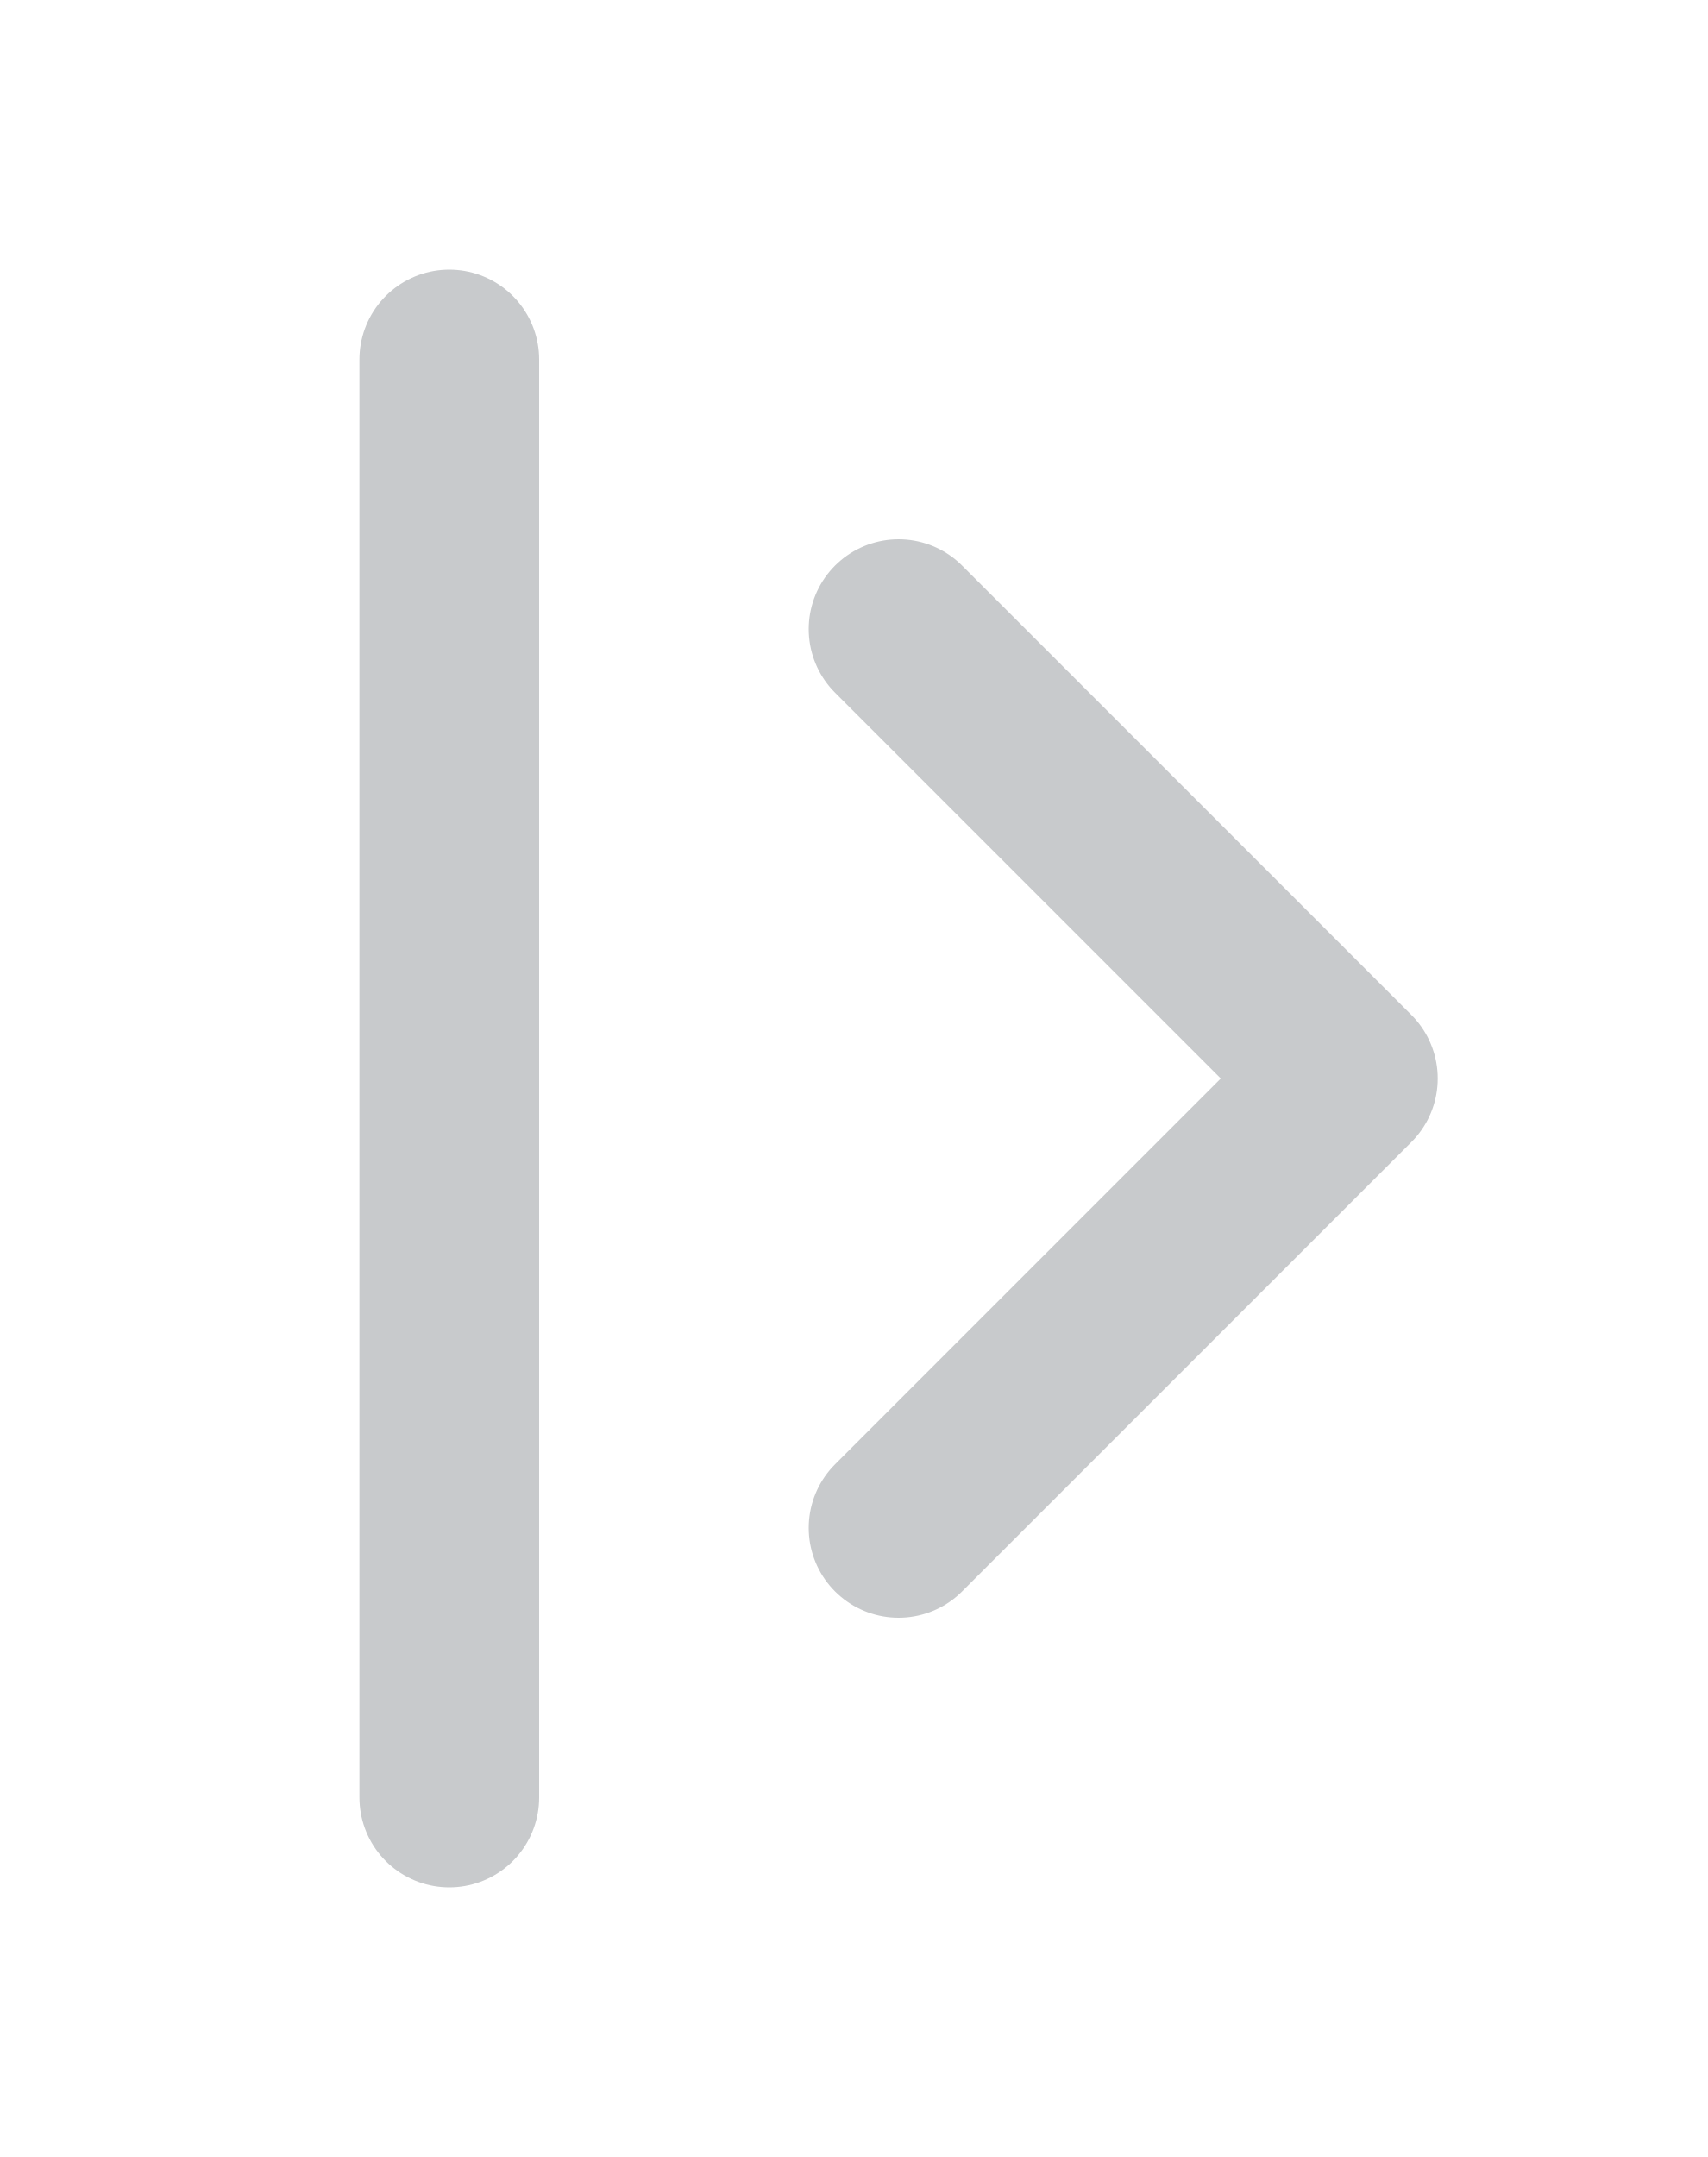
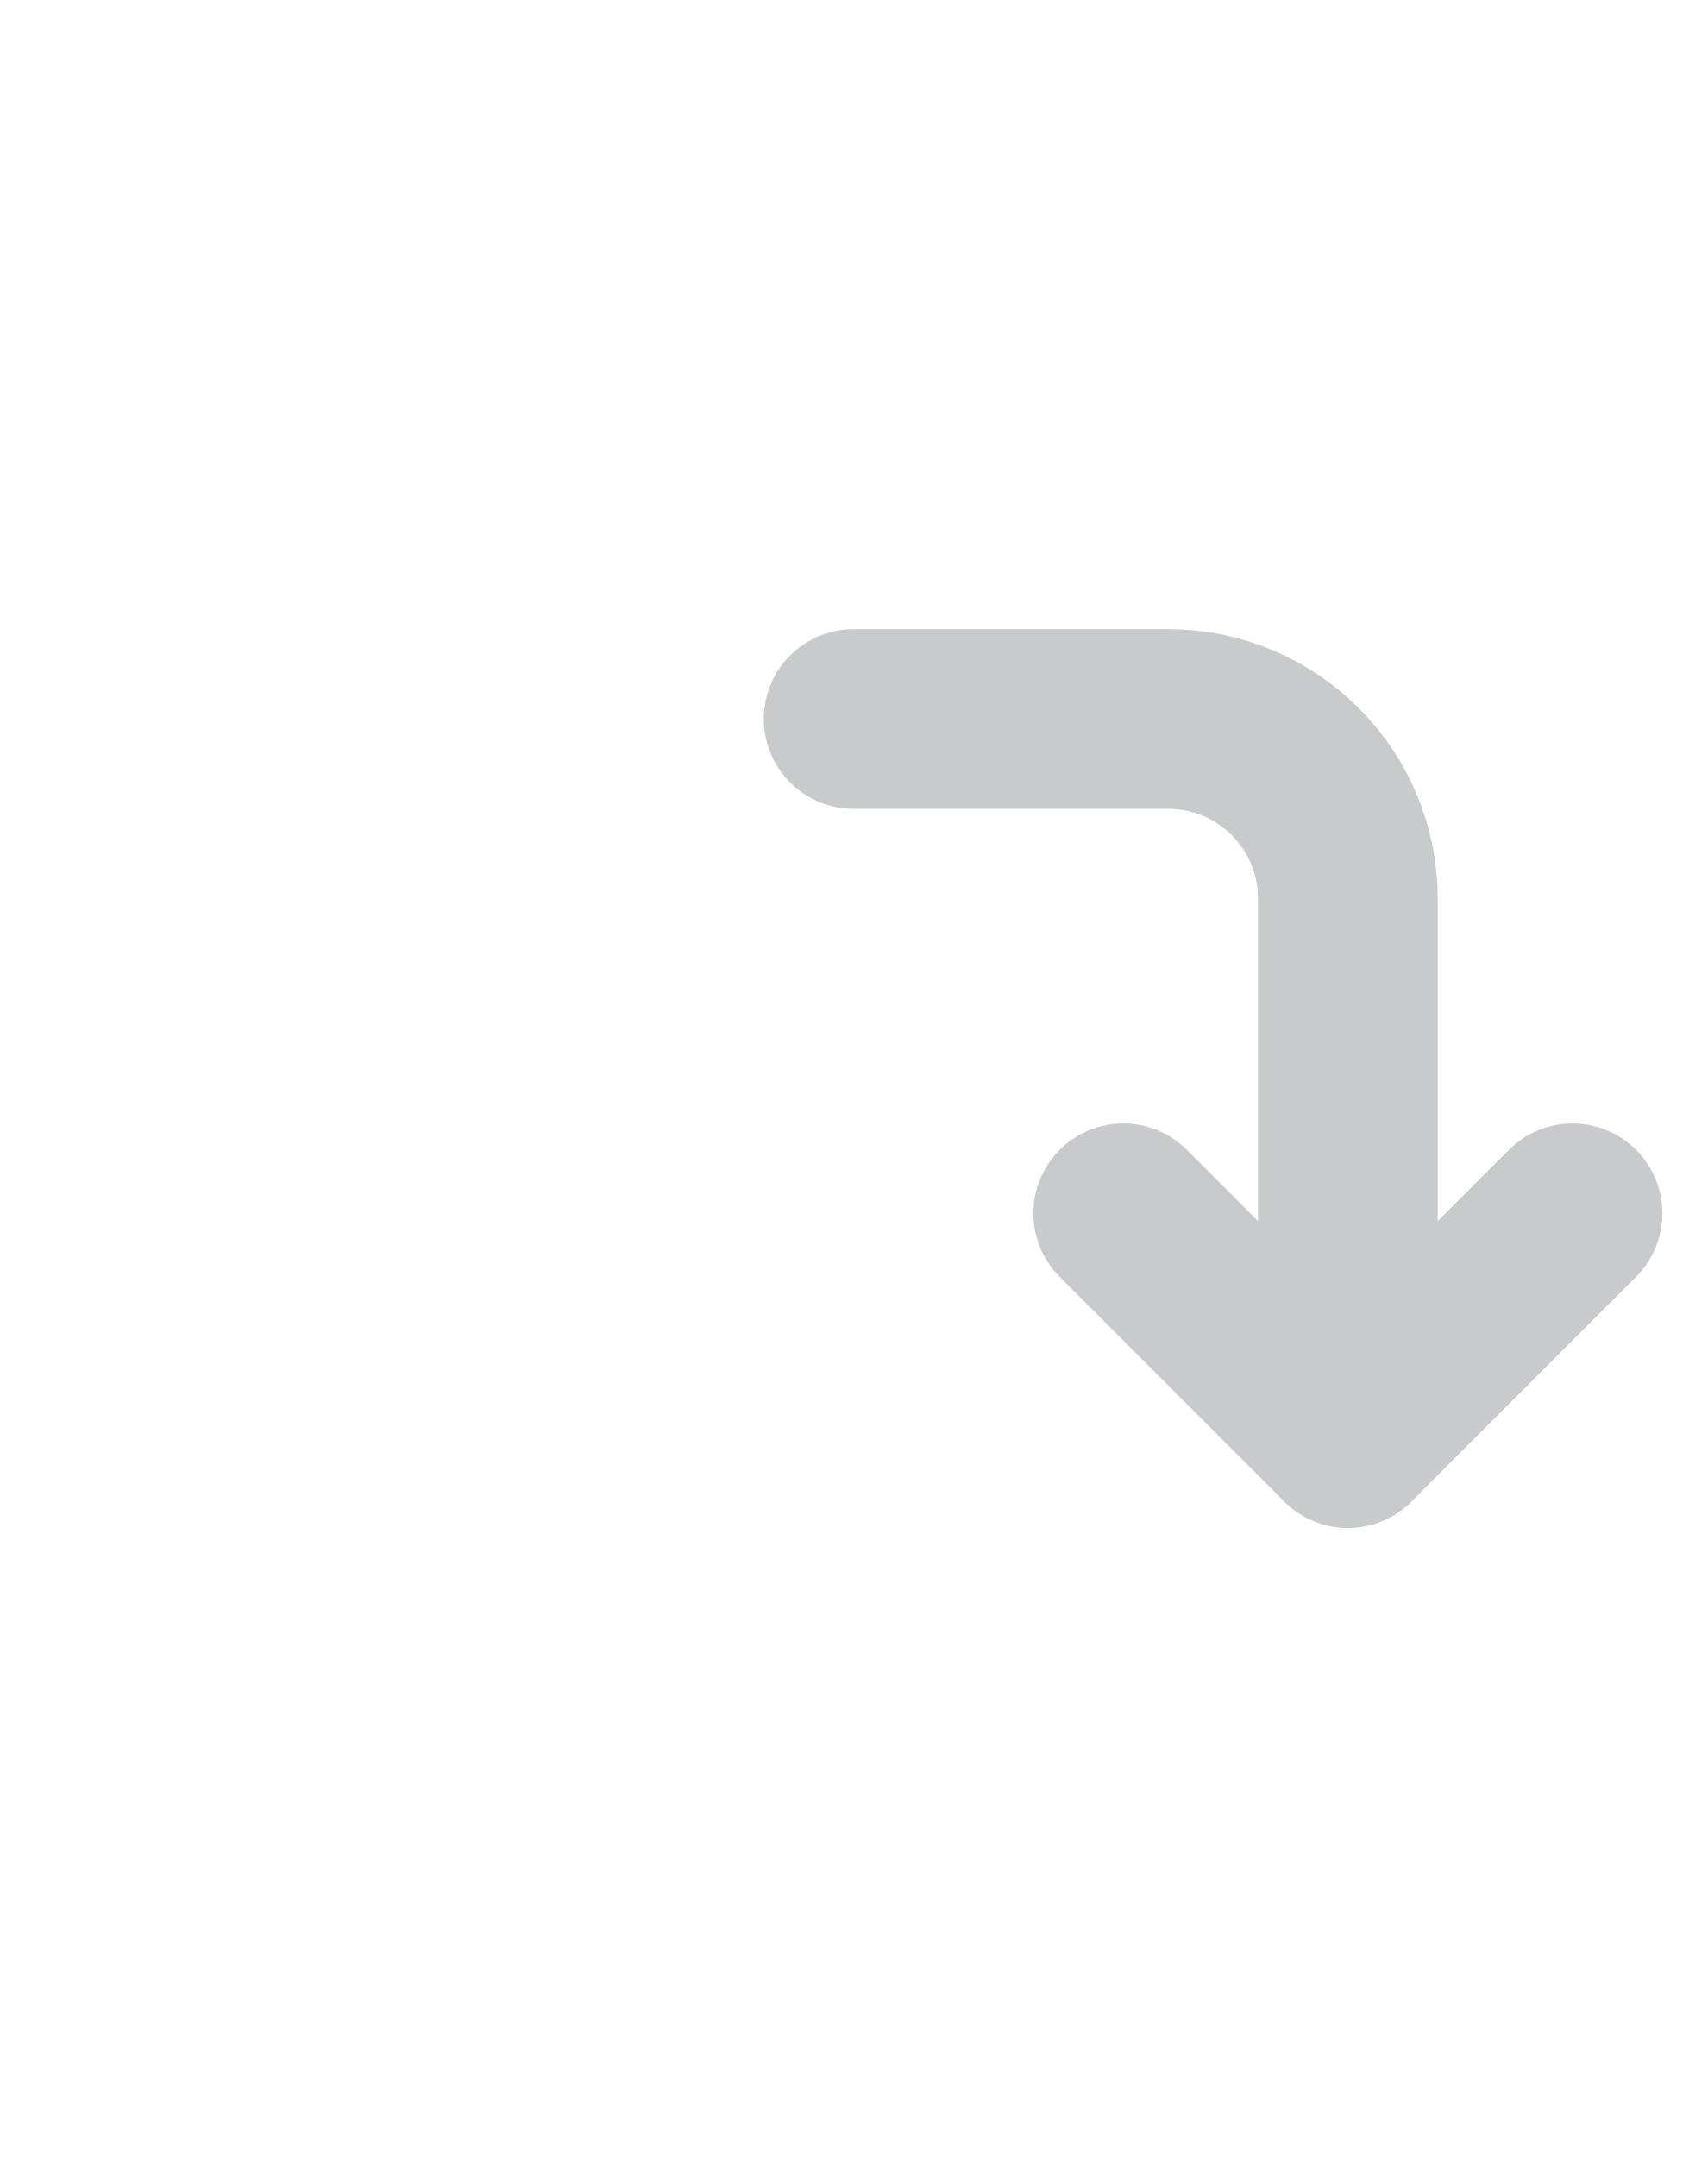
- <svg xmlns="http://www.w3.org/2000/svg" width="19" height="24" viewBox="0 0 19 24" fill="none" stroke="#c8cacc" stroke-width="2" stroke-linecap="round" stroke-linejoin="round" version="1.1" id="svg2">
-   <defs id="defs2" />
-   <path d="M 5,4 V 20" id="path1" />
-   <path d="m 10,7 5,5 -5,5" id="path2" />
+ <svg xmlns="http://www.w3.org/2000/svg" width="19" height="24" viewBox="0 0 19 24" fill="none" stroke="#c8cacc" stroke-width="2" stroke-linecap="round" stroke-linejoin="round">
+   <path d="M9.5 8h3.5a2 2 0 0 1 2 2v6" />
+   <path d="m12.5 13.5 2.5 2.5 2.5-2.5" />
</svg>
